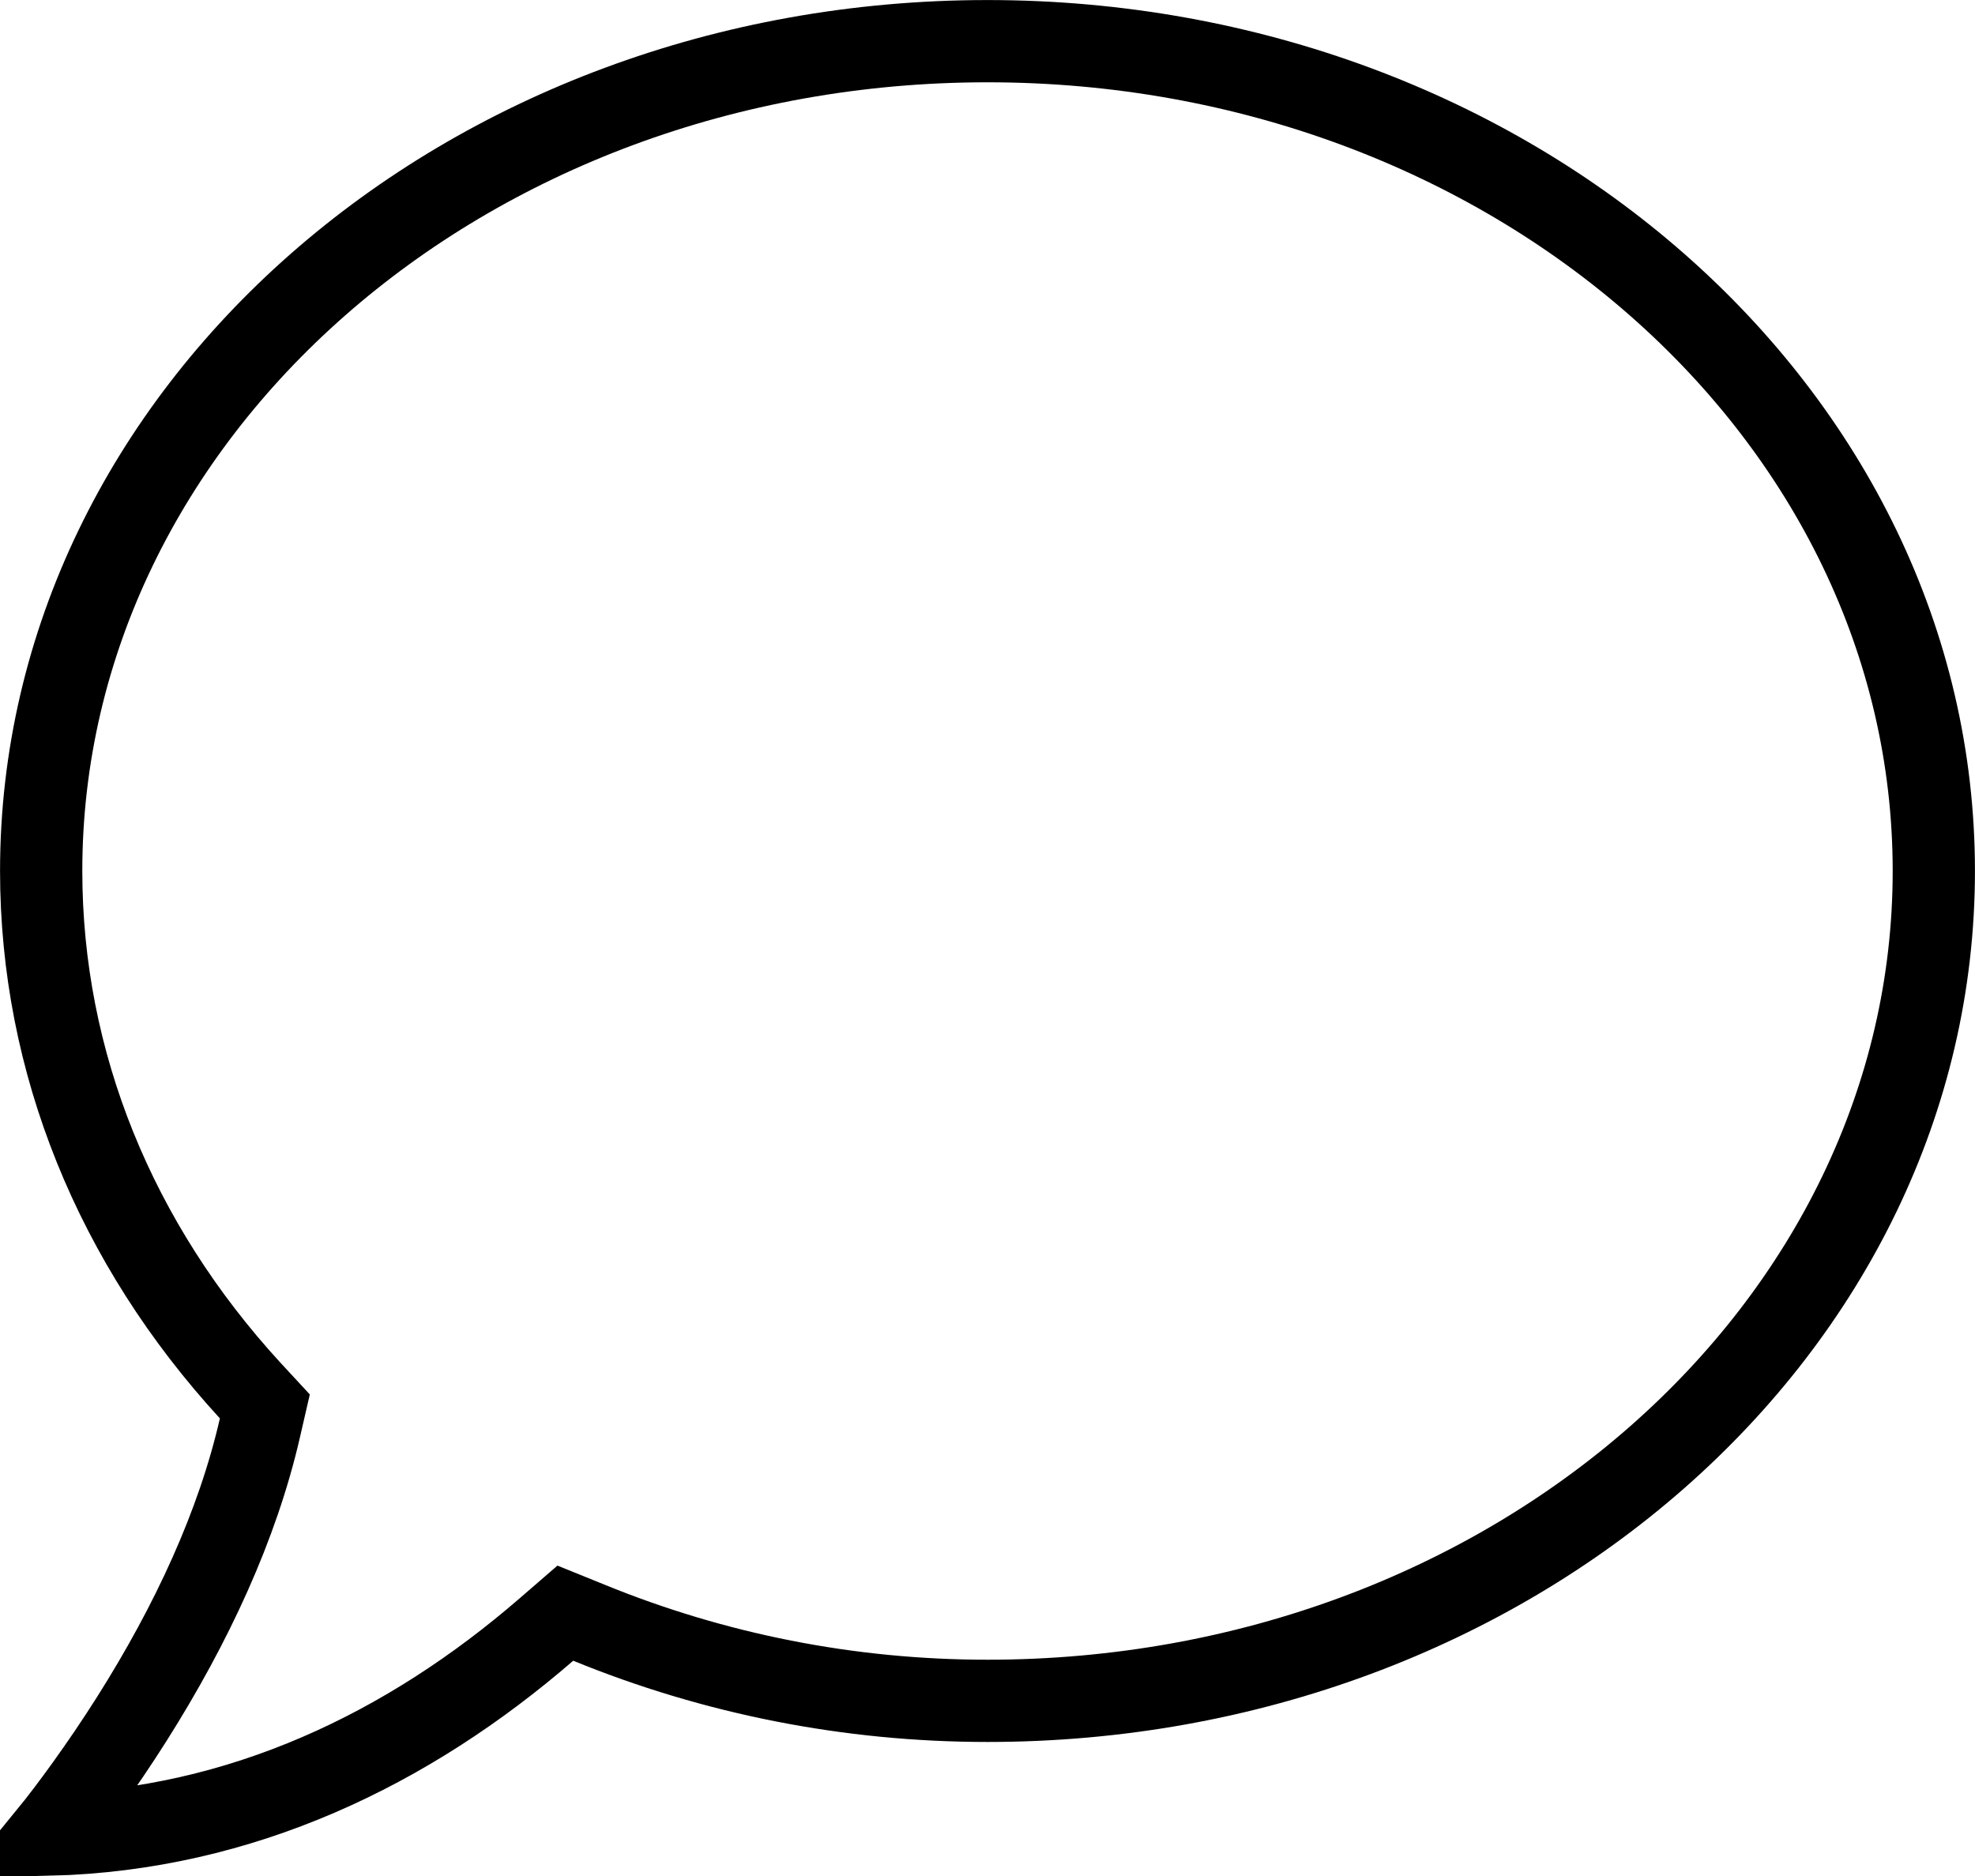
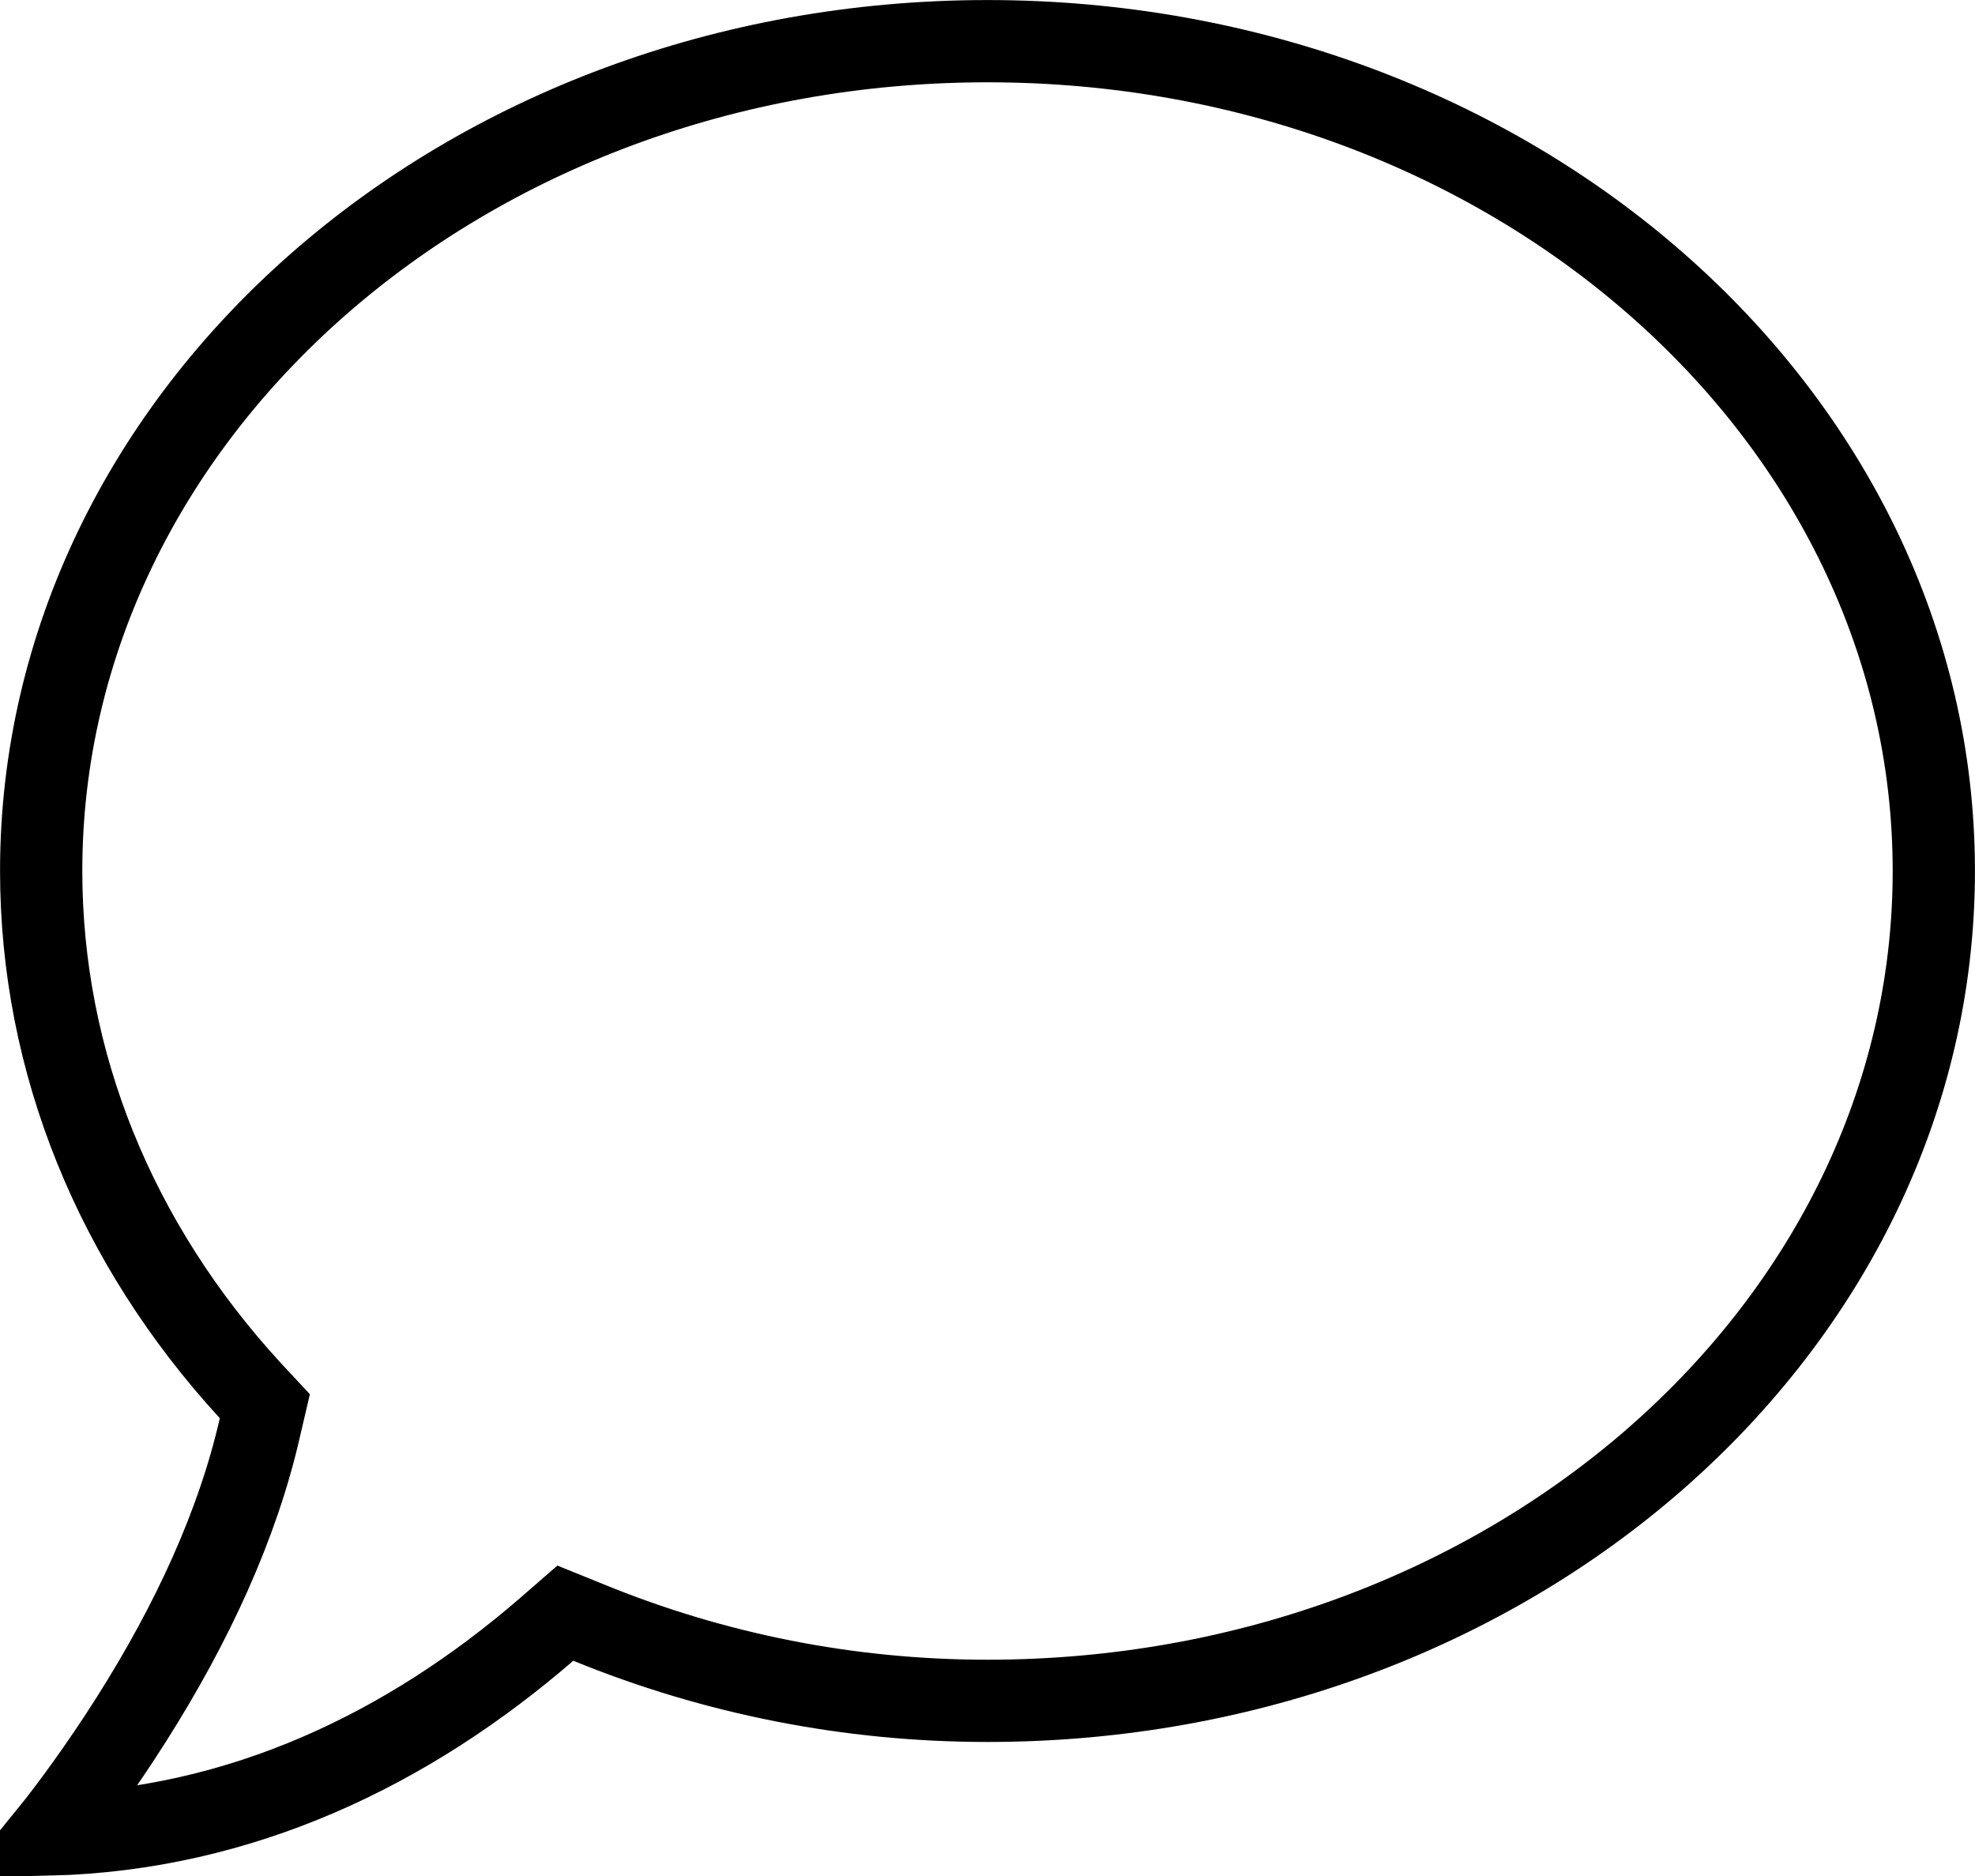
- <svg xmlns="http://www.w3.org/2000/svg" width="20px" height="19px" viewBox="0 0 20 19" version="1.1">
-   <defs />
-   <g id="Key-View" stroke="none" stroke-width="1" fill="none" fill-rule="evenodd">
-     <g id="1.1a-Received-Contact-(iOS)" transform="translate(-879, -412)" fill-rule="nonzero" stroke="#000000" stroke-width="0.833">
-       <g id="Window" transform="translate(320, 135)">
-         <g id="message" transform="translate(473, 192)">
-           <g id="Group-4" transform="translate(0, 72)">
-             <g id="Group" transform="translate(86, 11)">
-               <path d="M0.503,20.581 C2.447,20.53 4.138,19.711 5.532,18.505 L5.725,18.338 L5.962,18.434 C7.231,18.953 8.598,19.226 10,19.226 C15.304,19.226 19.583,15.452 19.583,10.821 C19.583,6.191 15.304,2.417 10,2.417 C4.696,2.417 0.417,6.191 0.417,10.821 C0.417,12.761 1.17,14.598 2.533,16.083 L2.682,16.244 L2.633,16.457 C2.407,17.446 1.944,18.446 1.333,19.412 C1.029,19.893 0.697,20.343 0.503,20.581 Z" id="Shape" />
-             </g>
-           </g>
-         </g>
-       </g>
-     </g>
-   </g>
+ <svg xmlns="http://www.w3.org/2000/svg" width="20" height="19">
+   <path d="M.503 18.58c1.944-.05 3.635-.87 5.03-2.075l.192-.167.237.096c1.27.519 2.636.792 4.038.792 5.304 0 9.583-3.774 9.583-8.405 0-4.63-4.279-8.404-9.583-8.404S.417 4.19.417 8.82c0 1.94.753 3.777 2.116 5.262l.149.16-.05.214c-.225.989-.688 1.989-1.3 2.955-.303.48-.635.93-.829 1.169z" fill-rule="nonzero" stroke="#000" stroke-width=".833" fill="none" />
</svg>
